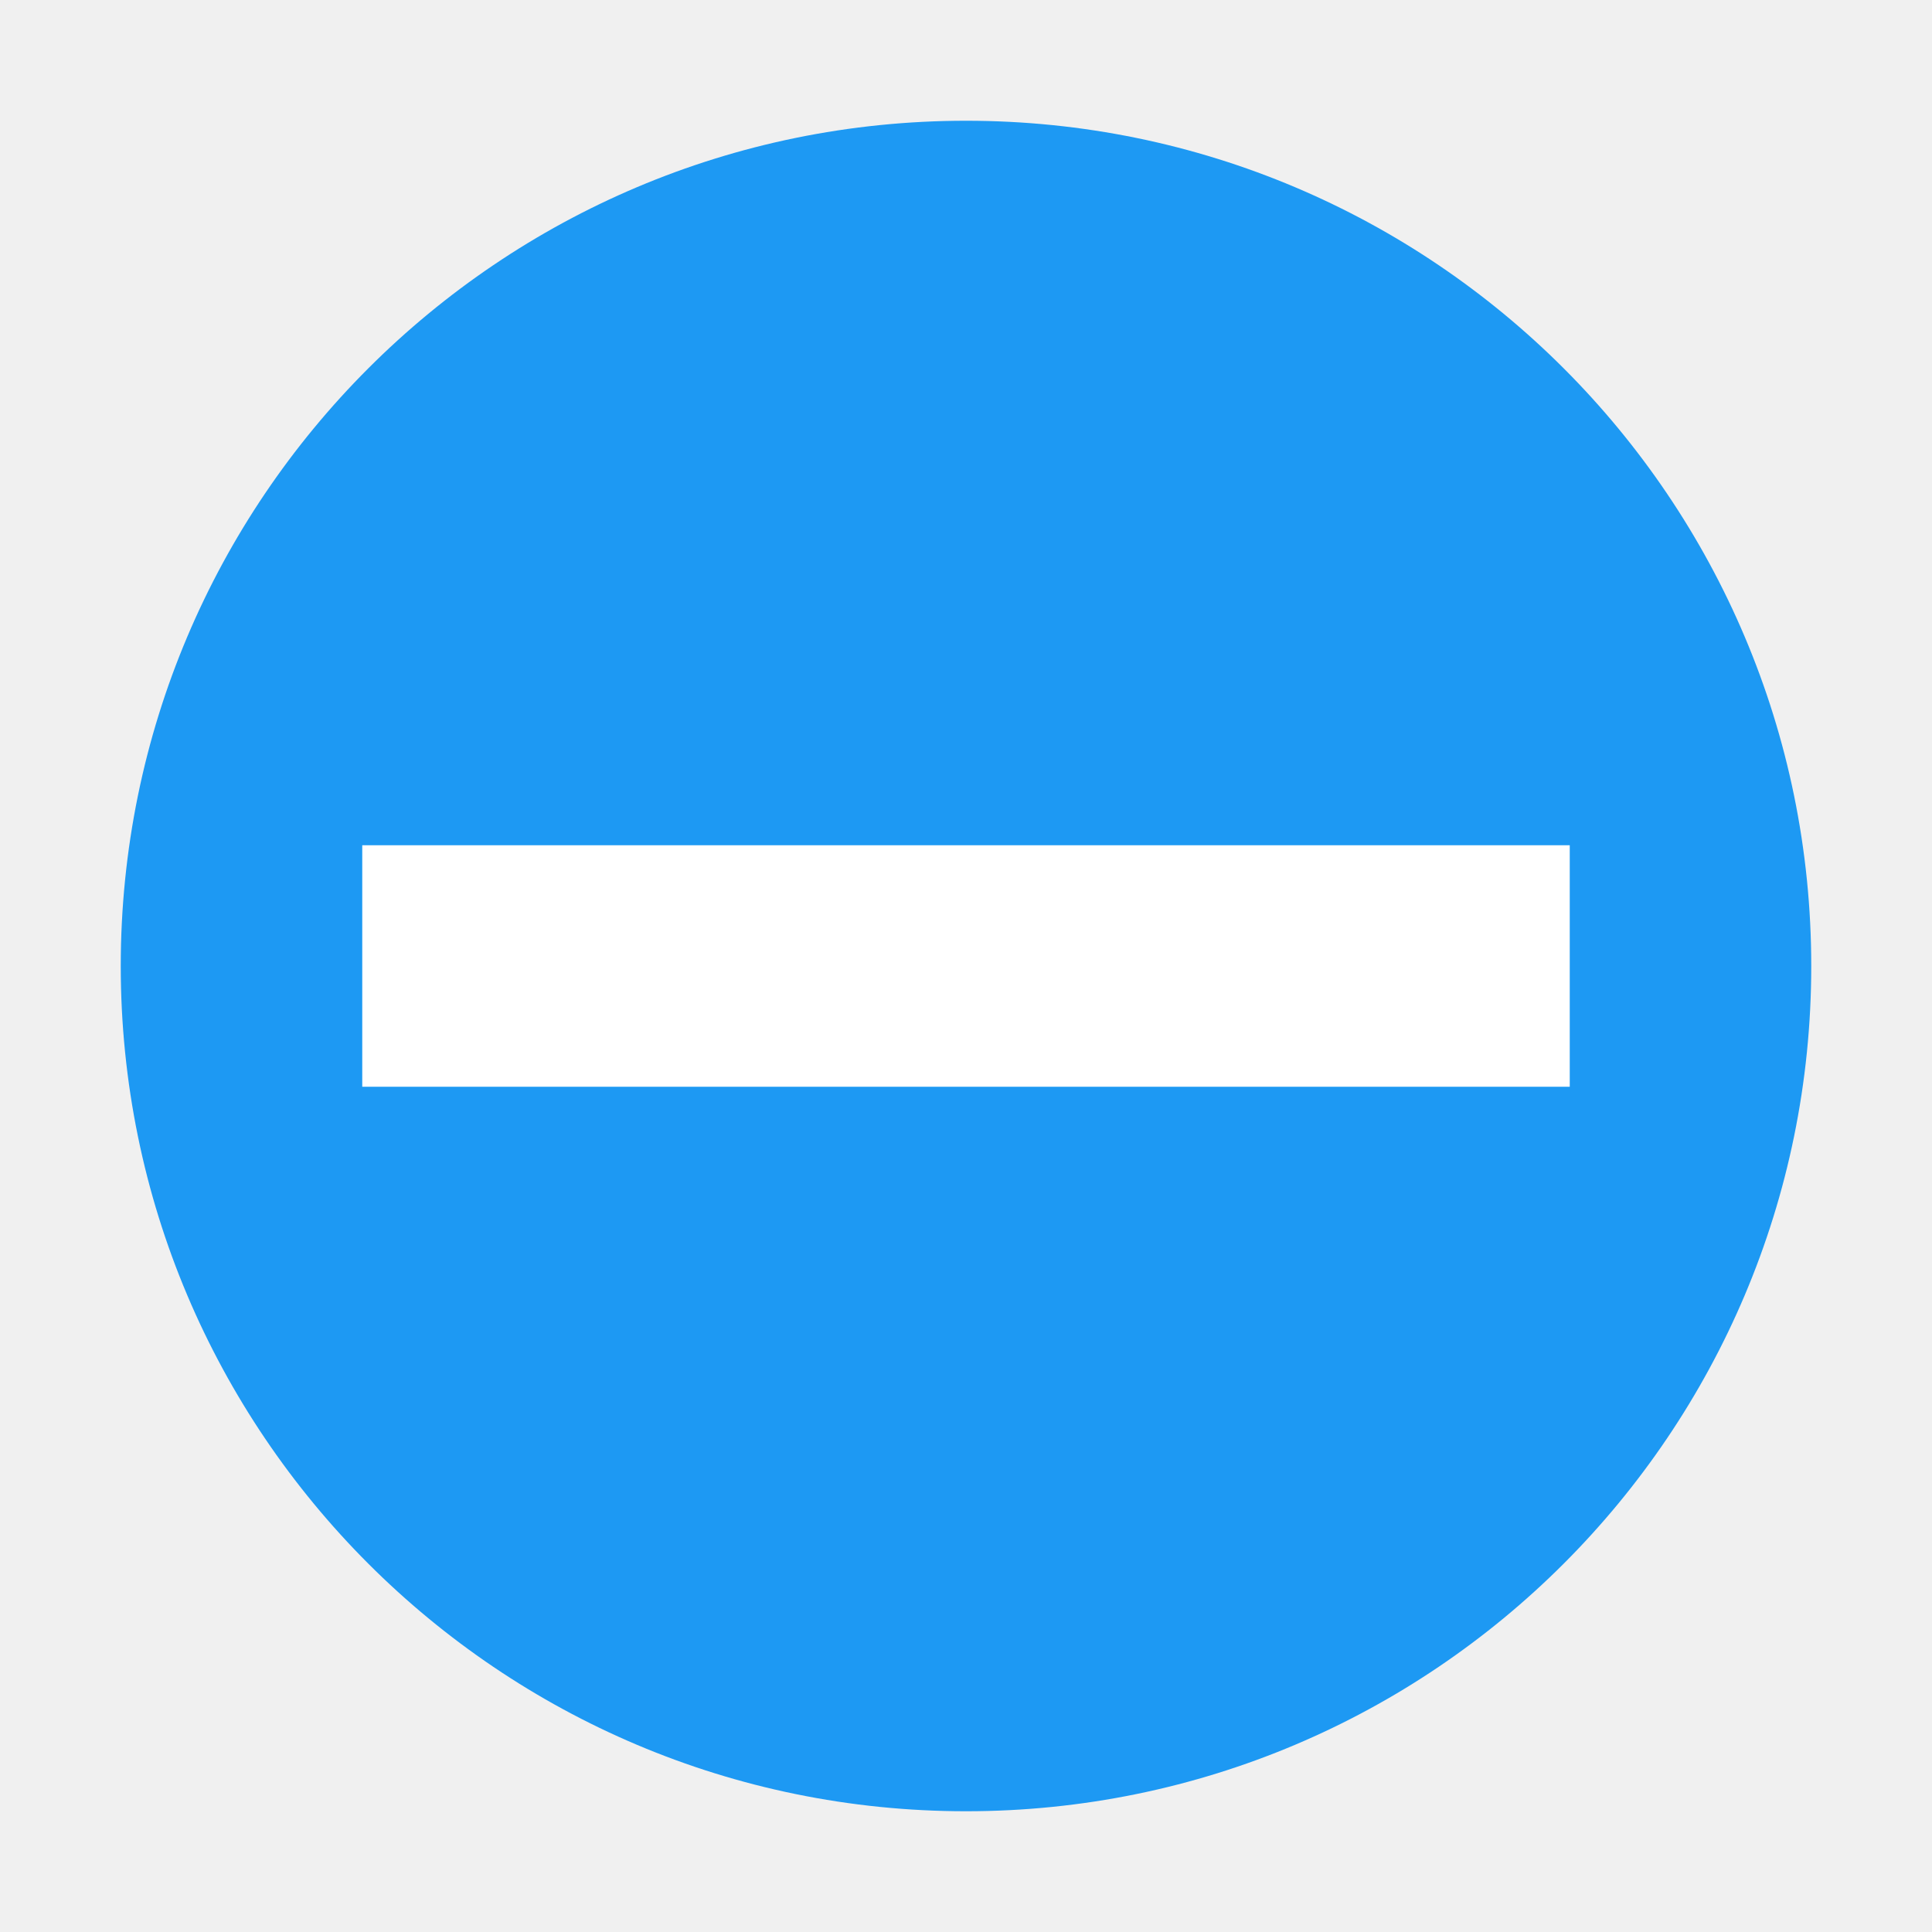
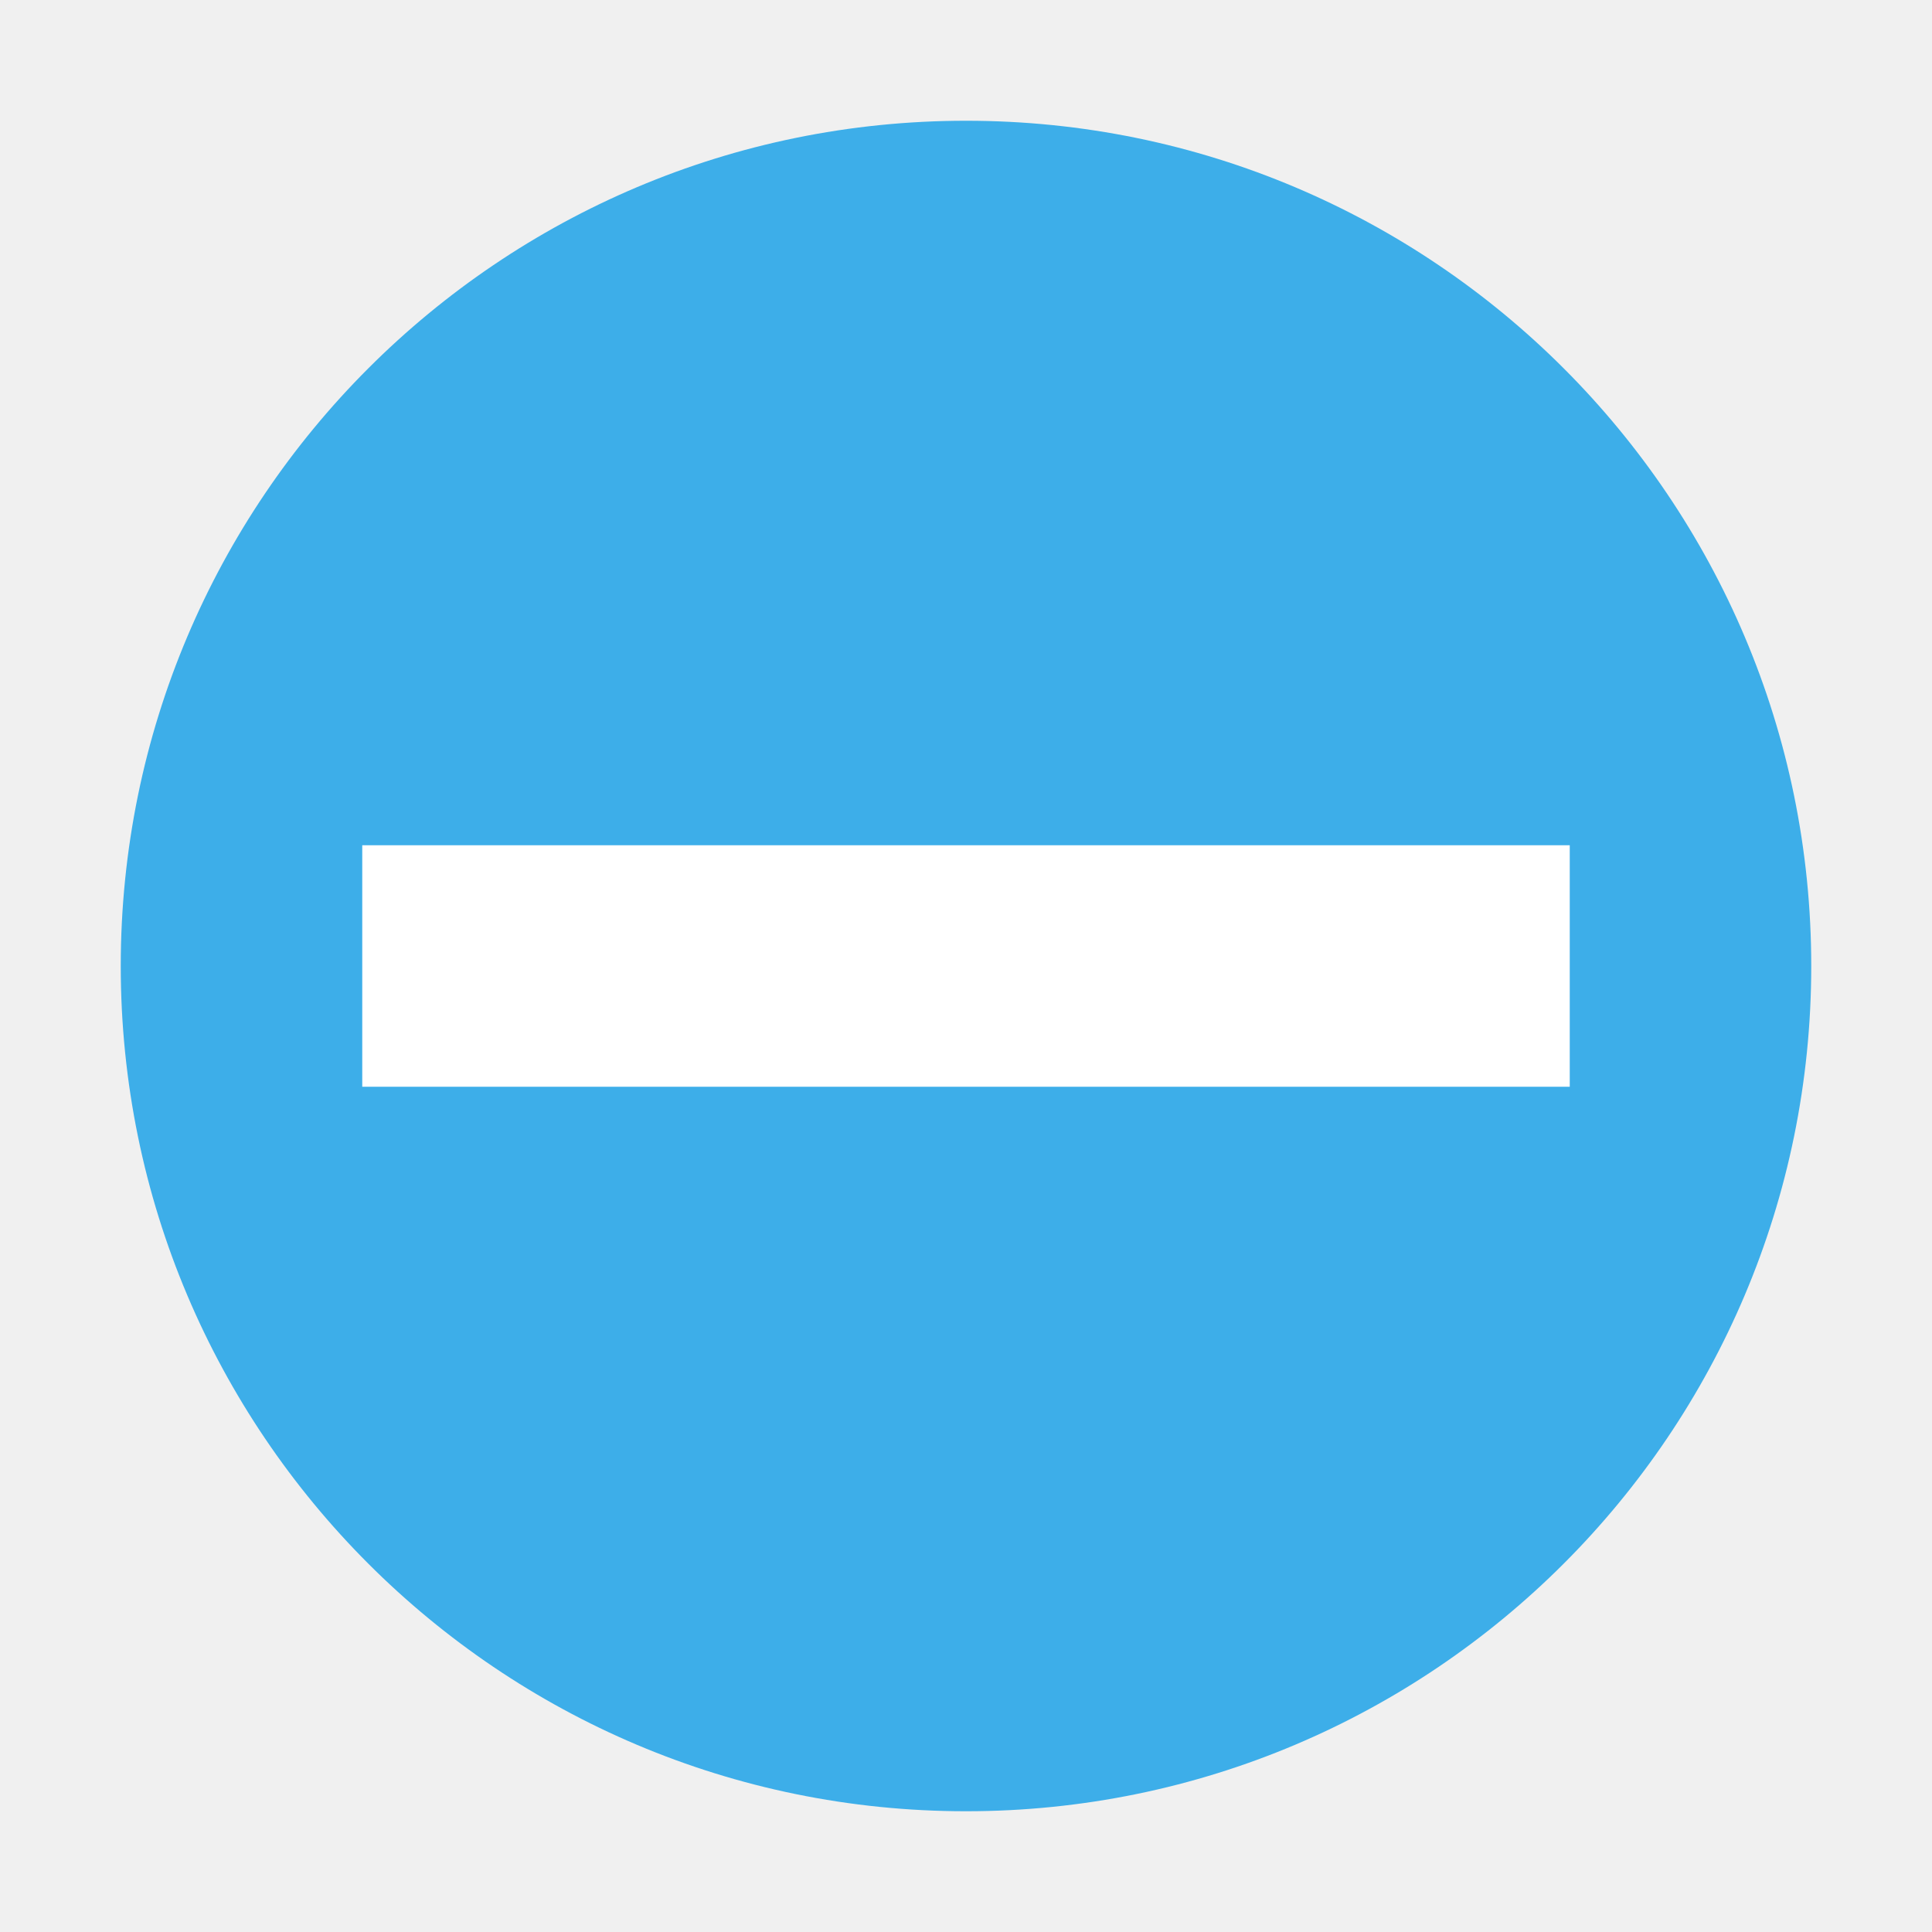
- <svg xmlns="http://www.w3.org/2000/svg" width="16" height="16" viewBox="0 0 16 16" id="svg2" version="1.1">
-   <defs id="defs4" />
-   <g id="layer1" transform="translate(0,-1036.362)">
-     <circle style="opacity:1;fill:#1d99f3;fill-opacity:1;stroke:none;stroke-width:2;stroke-linecap:round;stroke-linejoin:round;stroke-miterlimit:4;stroke-dasharray:none;stroke-opacity:1" id="path4136" cx="8" cy="1044.362" r="7" />
-     <rect y="-13" x="1043.362" height="10" width="2" id="rect4140" style="opacity:1;fill:#ffffff;fill-opacity:1;stroke:none;stroke-width:2;stroke-linecap:round;stroke-linejoin:round;stroke-miterlimit:4;stroke-dasharray:none;stroke-opacity:1" transform="matrix(0,1,-1,0,0,0)" />
-   </g>
+ <svg xmlns="http://www.w3.org/2000/svg" viewBox="0 0 16 16">
+   <defs id="defs3051">
+     <style type="text/css" id="current-color-scheme">
+       .ColorScheme-Highlight {
+         color:#3daee9;
+       }
+       </style>
+   </defs>
+   <path style="fill:currentColor;fill-opacity:1;stroke:none" d="M 8 1 A 7 7 0 0 0 1 8 A 7 7 0 0 0 8 15 A 7 7 0 0 0 15 8 A 7 7 0 0 0 8 1 z " class="ColorScheme-Highlight" />
+   <path style="fill:#ffffff;fill-opacity:1;stroke:none" d="M 3 7 L 3 9 L 13 9 L 13 7 L 3 7 z " />
</svg>
